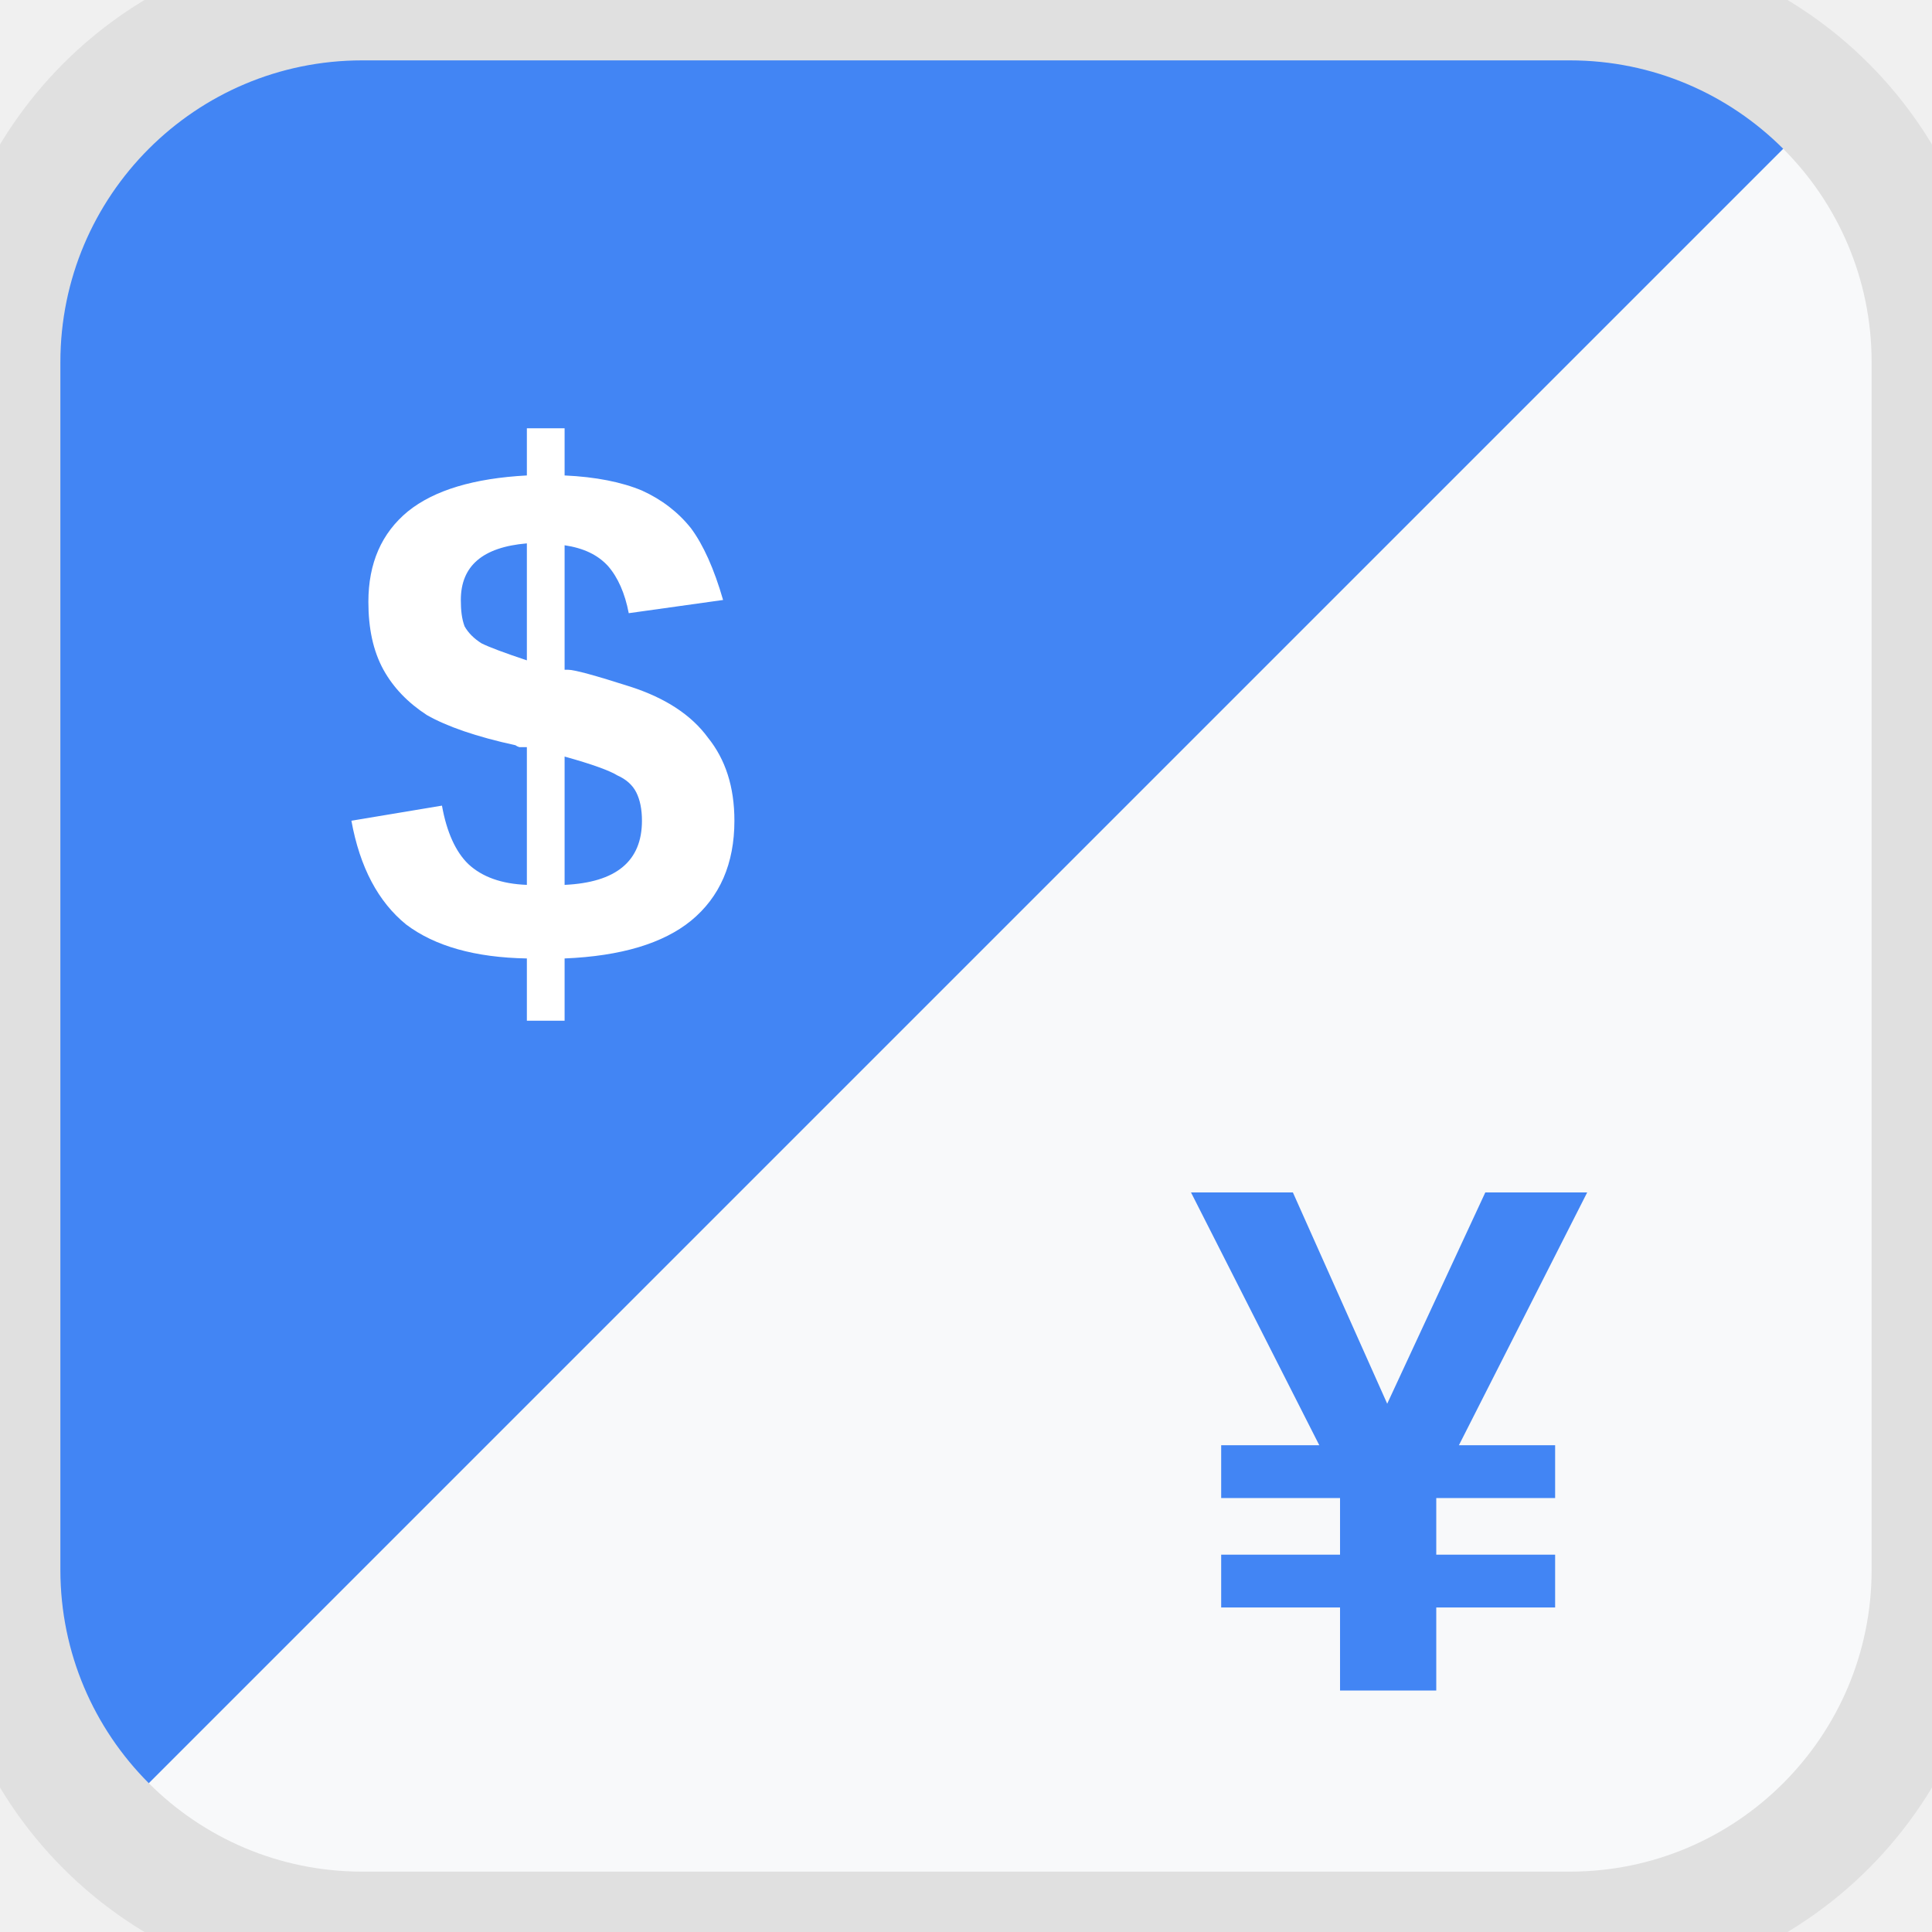
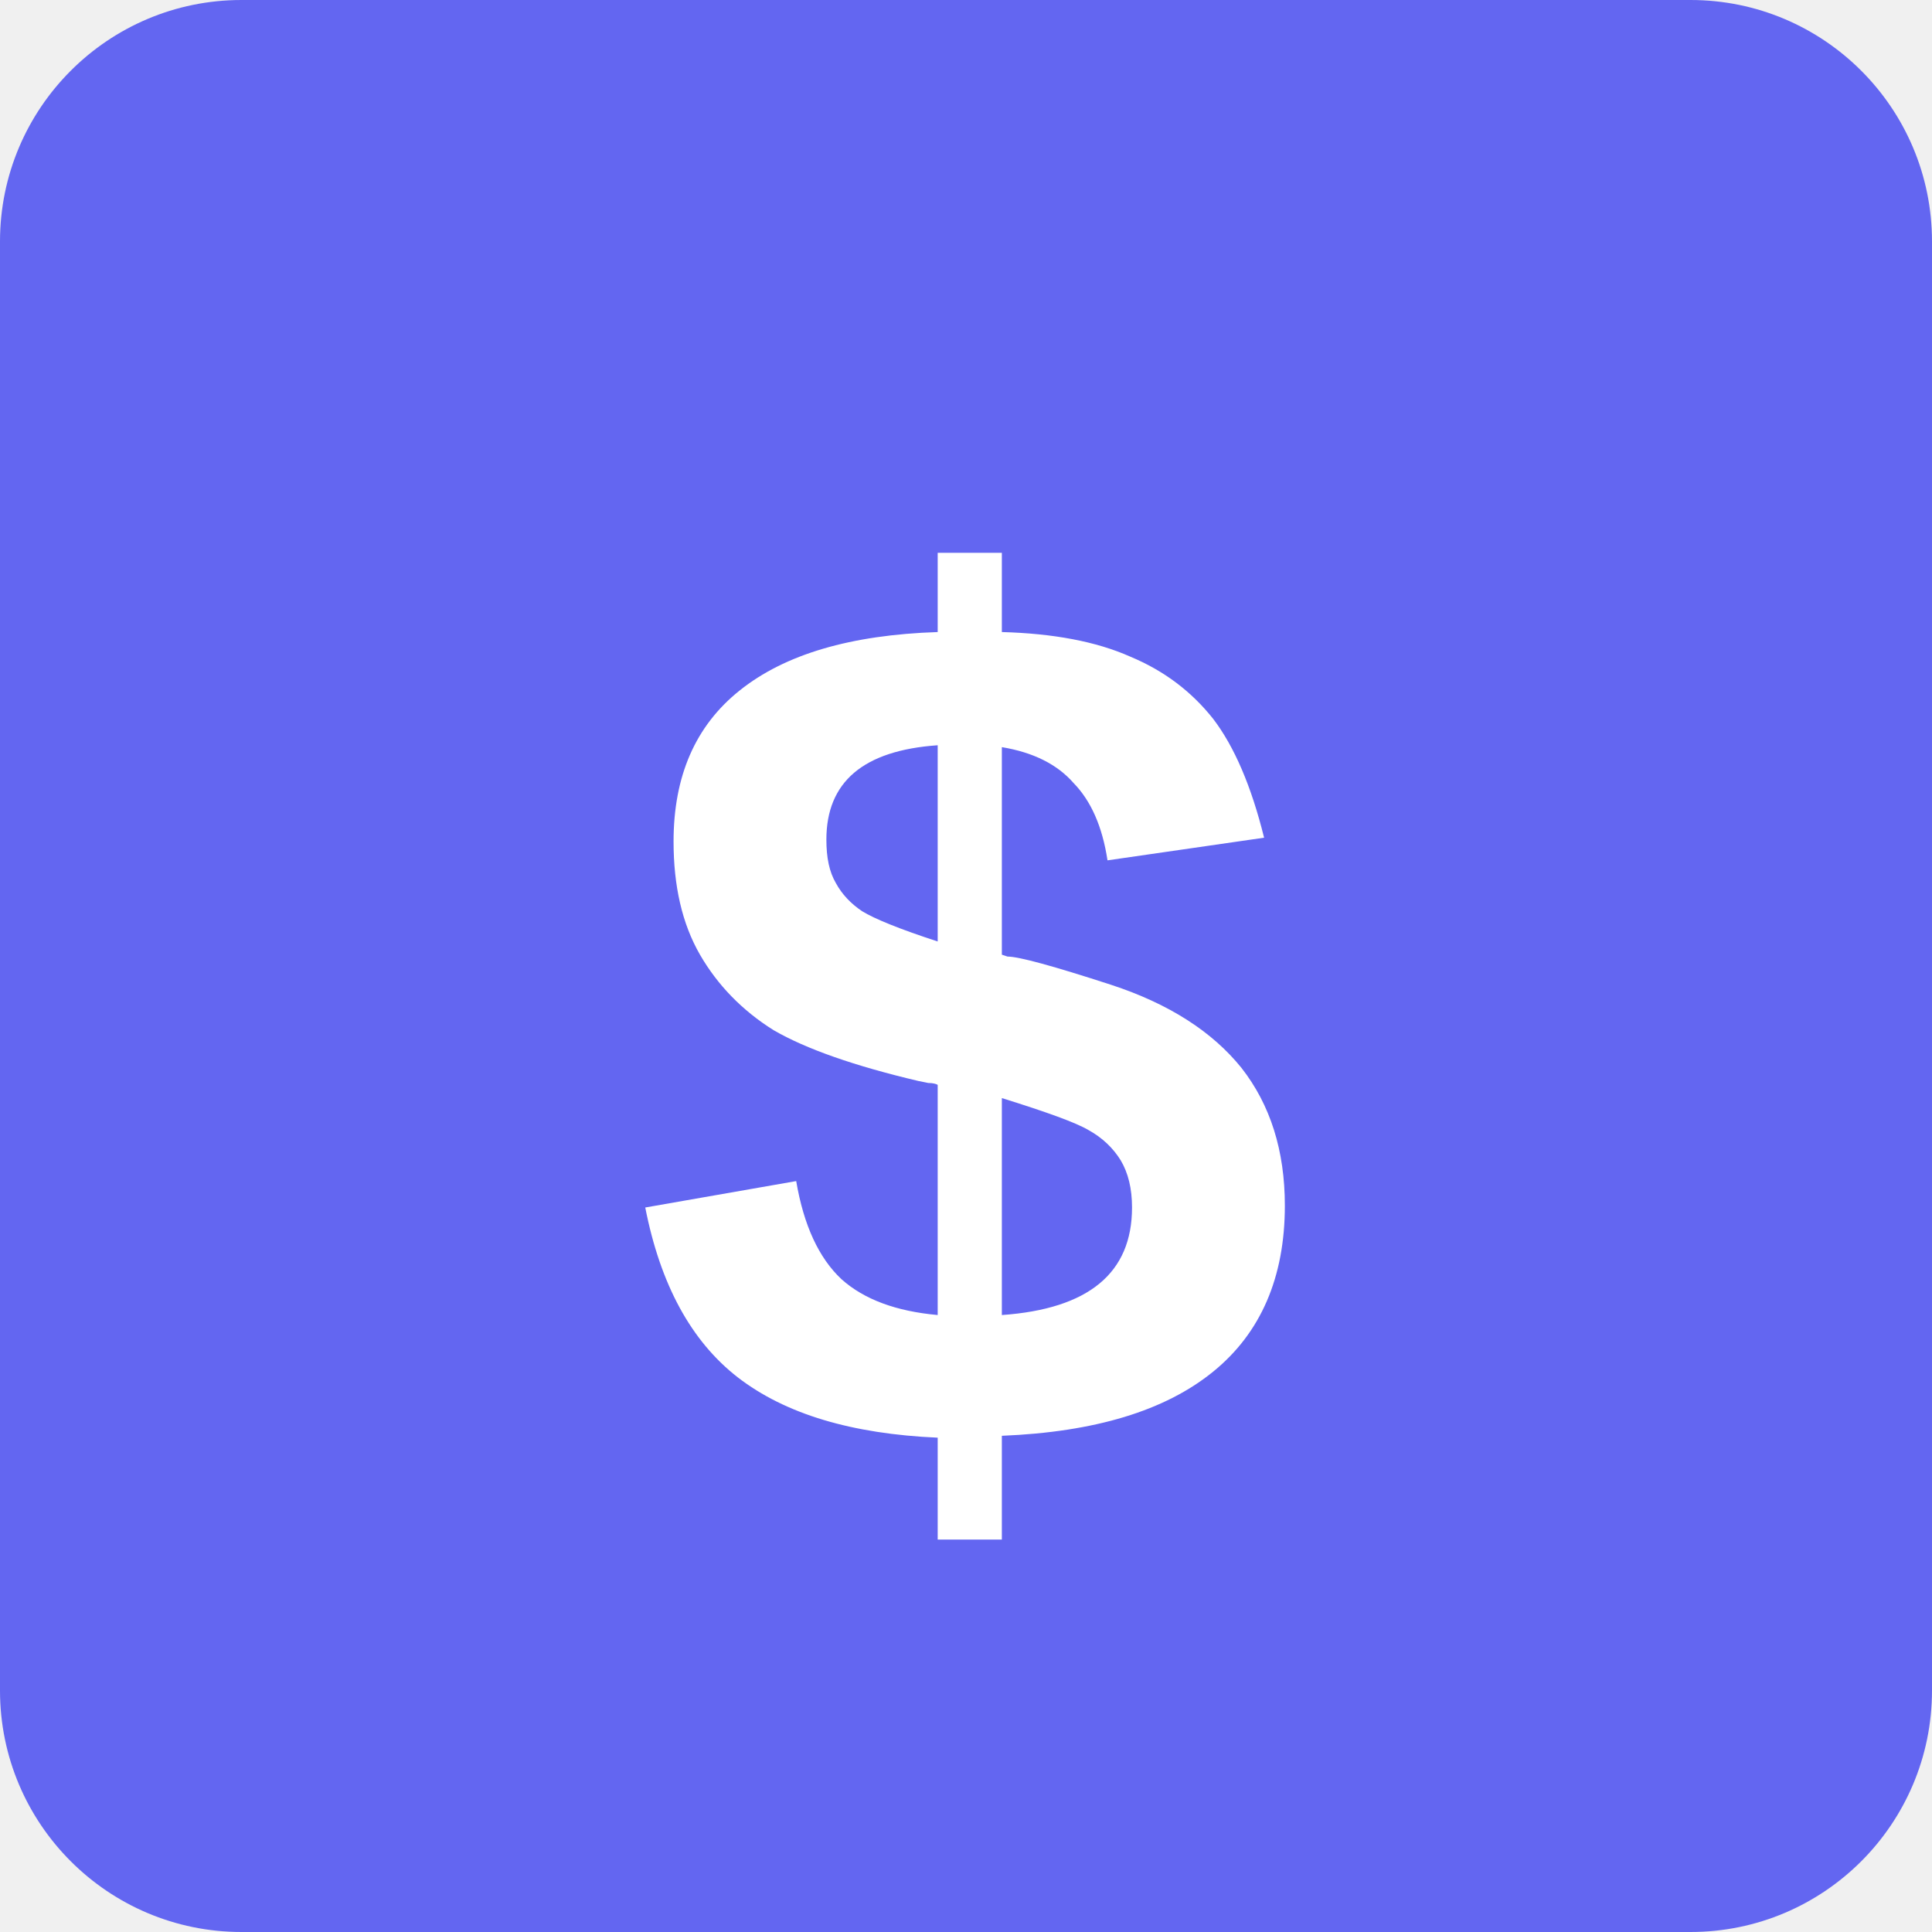
<svg xmlns="http://www.w3.org/2000/svg" width="16" height="16" viewBox="0 0 16 16">
-   <defs>
-     <clipPath id="cl">
-       <rect width="16" height="16" rx="3" />
-     </clipPath>
-   </defs>
-   <rect width="16" height="16" rx="3" fill="#F8F9FA" />
-   <polygon points="0,0 16,0 0,16" fill="#4285F4" clip-path="url(#cl)" />
-   <text x="4.5" y="8" font-family="Arial, sans-serif" font-size="6" font-weight="700" fill="white" text-anchor="middle">$</text>
-   <text x="11.5" y="14" font-family="Arial, sans-serif" font-size="6" font-weight="700" fill="#4285F4" text-anchor="middle">¥</text>
-   <rect width="16" height="16" rx="3" fill="none" stroke="#E0E0E0" stroke-width="1" />
+   <rect width="16" height="16" rx="2" fill="#6366f1" />
+   <text x="8" y="12" font-family="Arial, sans-serif" font-size="10" font-weight="700" fill="white" text-anchor="middle">$</text>
</svg>
